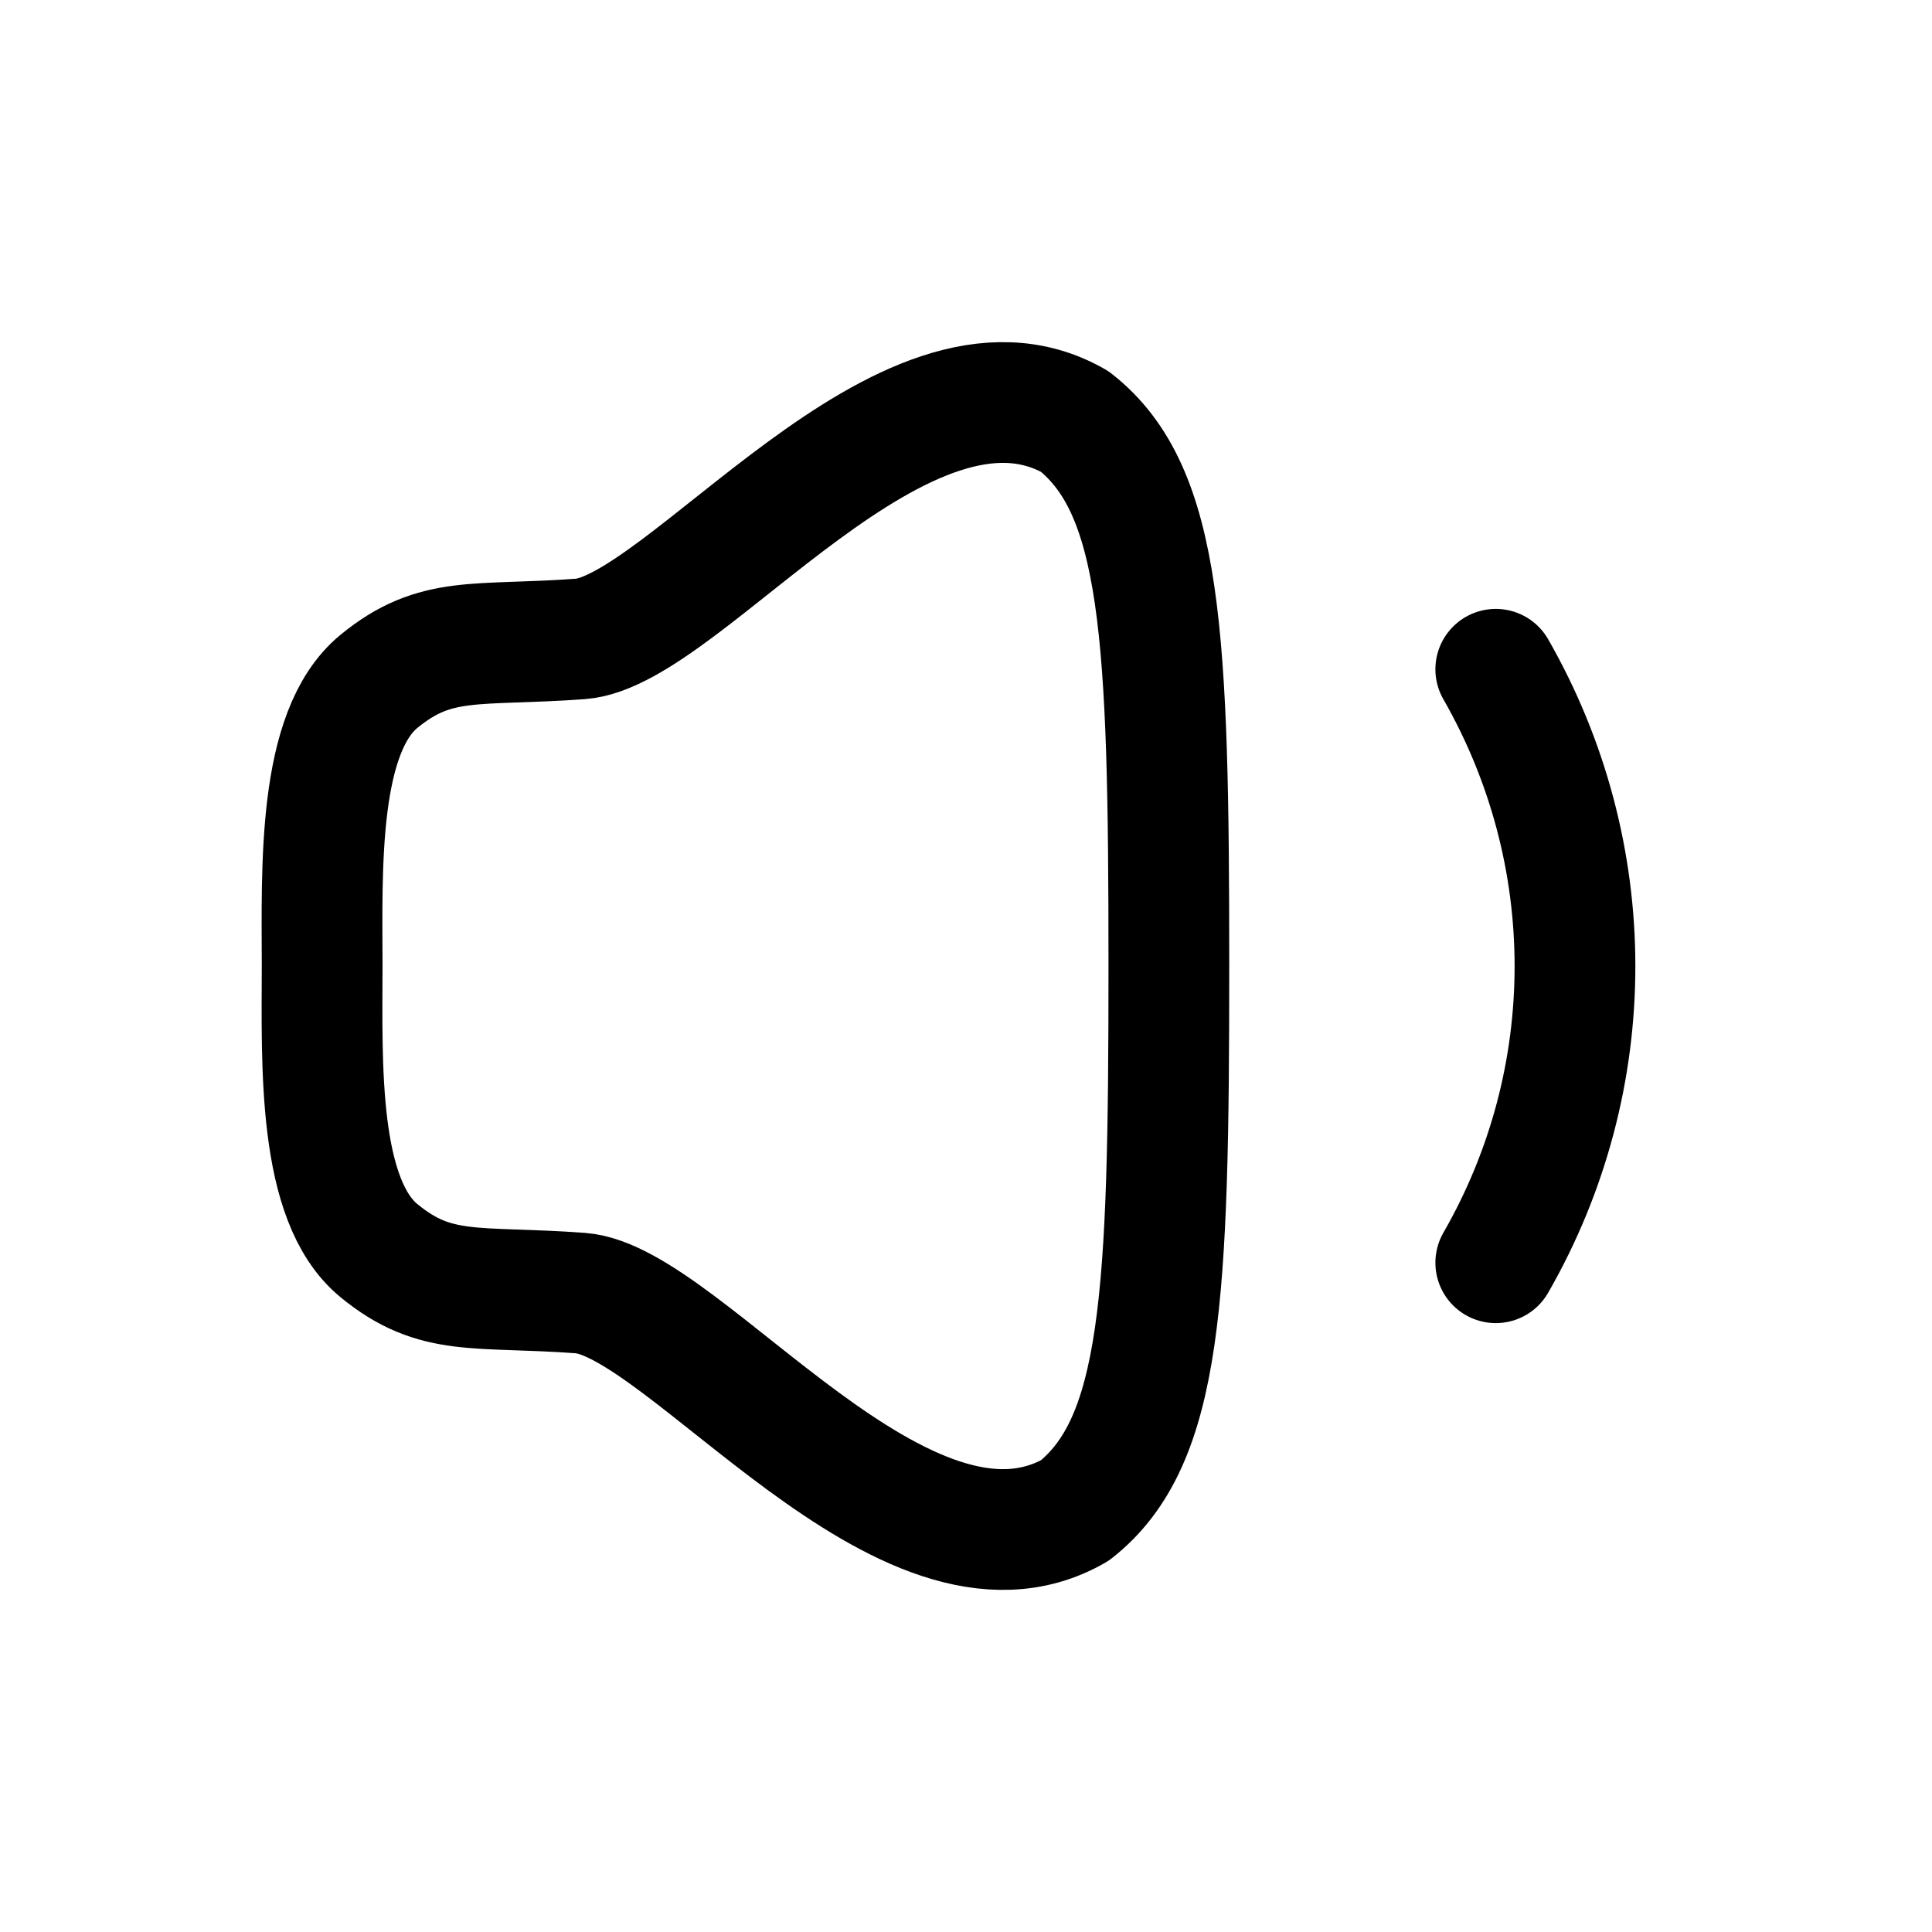
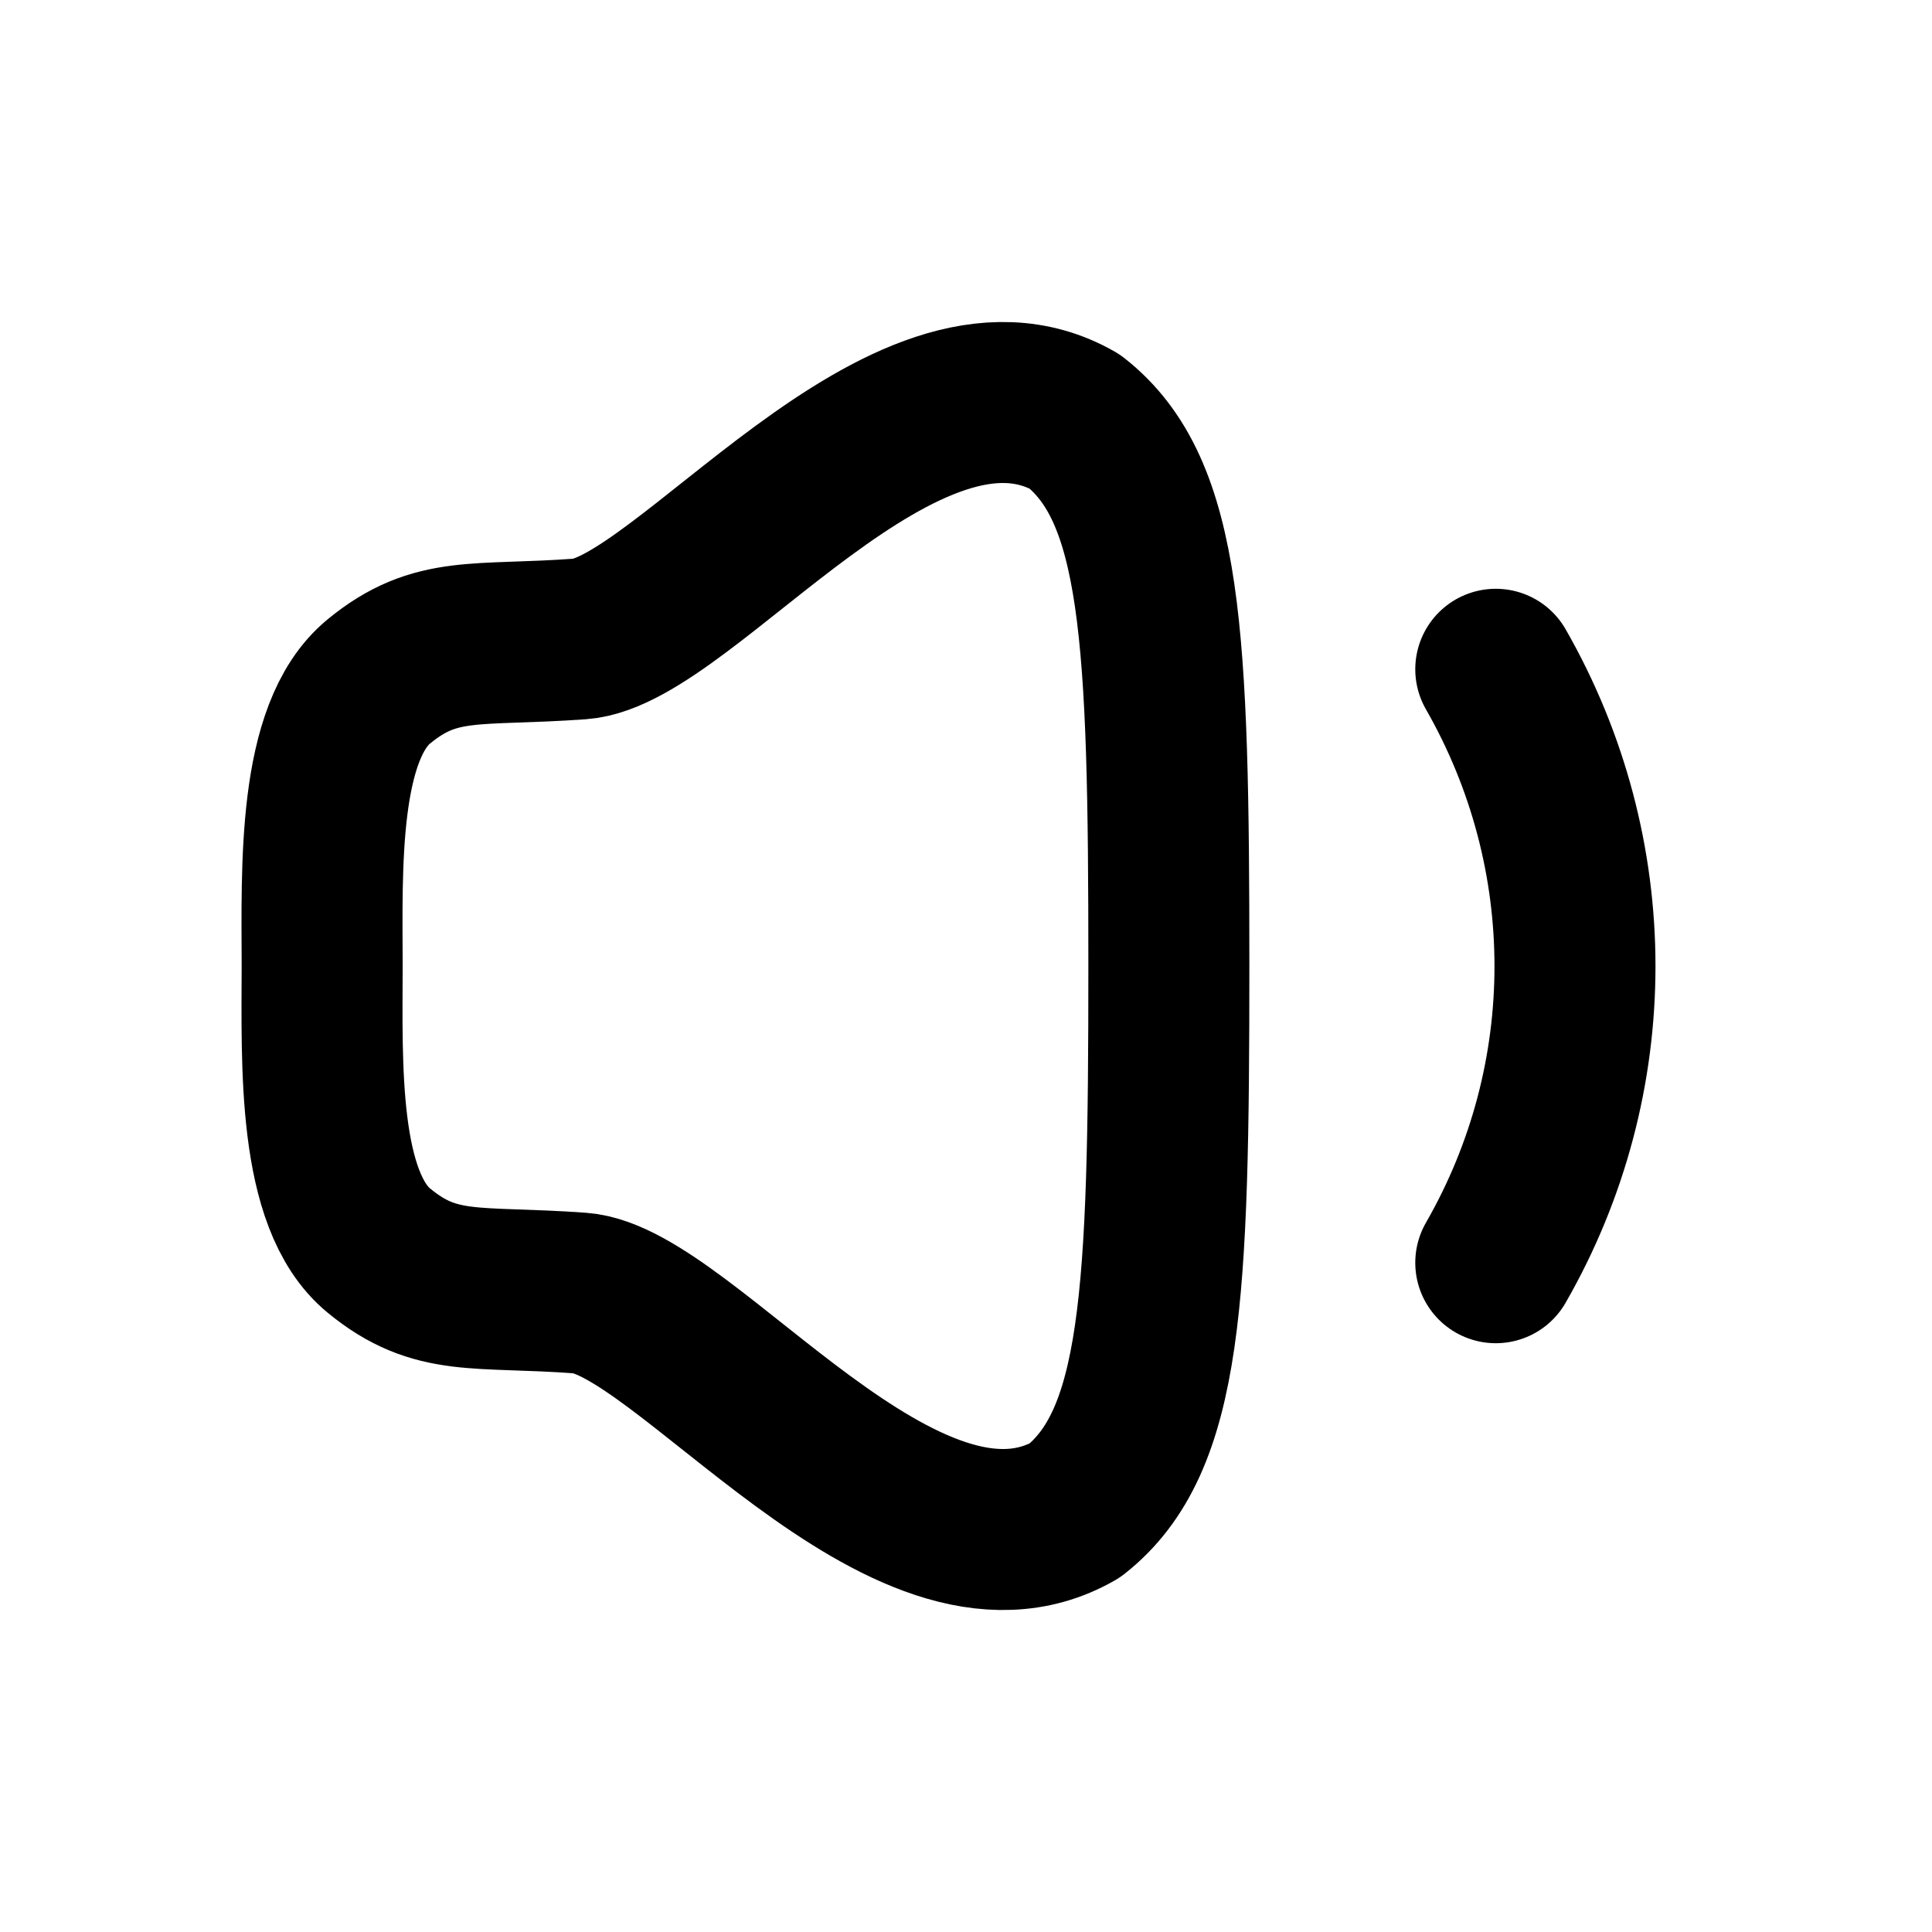
<svg xmlns="http://www.w3.org/2000/svg" width="24px" height="24px" viewBox="0 0 24 24" version="1.1">
-   <g id="Iconly/Light/Volume-Down" stroke="#000000" stroke-width="1.5" fill="none" fill-rule="evenodd" stroke-linecap="round" stroke-linejoin="round">
-     <g id="Volume-Down" transform="translate(4, 5)" stroke="#000000" stroke-width="1.5">
+   <g id="Iconly/Light/Volume-Down" stroke="#000000" stroke-width="2" fill="none" fill-rule="evenodd" stroke-linecap="round" stroke-linejoin="round">
+     <g id="Volume-Down" transform="translate(4, 5)" stroke="#000000" stroke-width="2">
      <path d="M0.002,7 C-0.001,8.23 -0.056,9.907 0.705,10.534 C1.415,11.119 1.914,10.968 3.209,11.063 C4.506,11.159 7.242,14.97 9.351,13.765 C10.439,12.909 10.52,11.115 10.52,7 C10.52,2.885 10.439,1.091 9.351,0.236 C7.242,-0.971 4.506,2.841 3.209,2.937 C1.914,3.032 1.415,2.882 0.705,3.466 C-0.056,4.093 -0.001,5.77 0.002,7 Z" id="Stroke-1" />
      <path d="M14.581,3.314 C15.893,5.605 15.893,8.403 14.581,10.686" id="Stroke-5" />
    </g>
  </g>
</svg>
